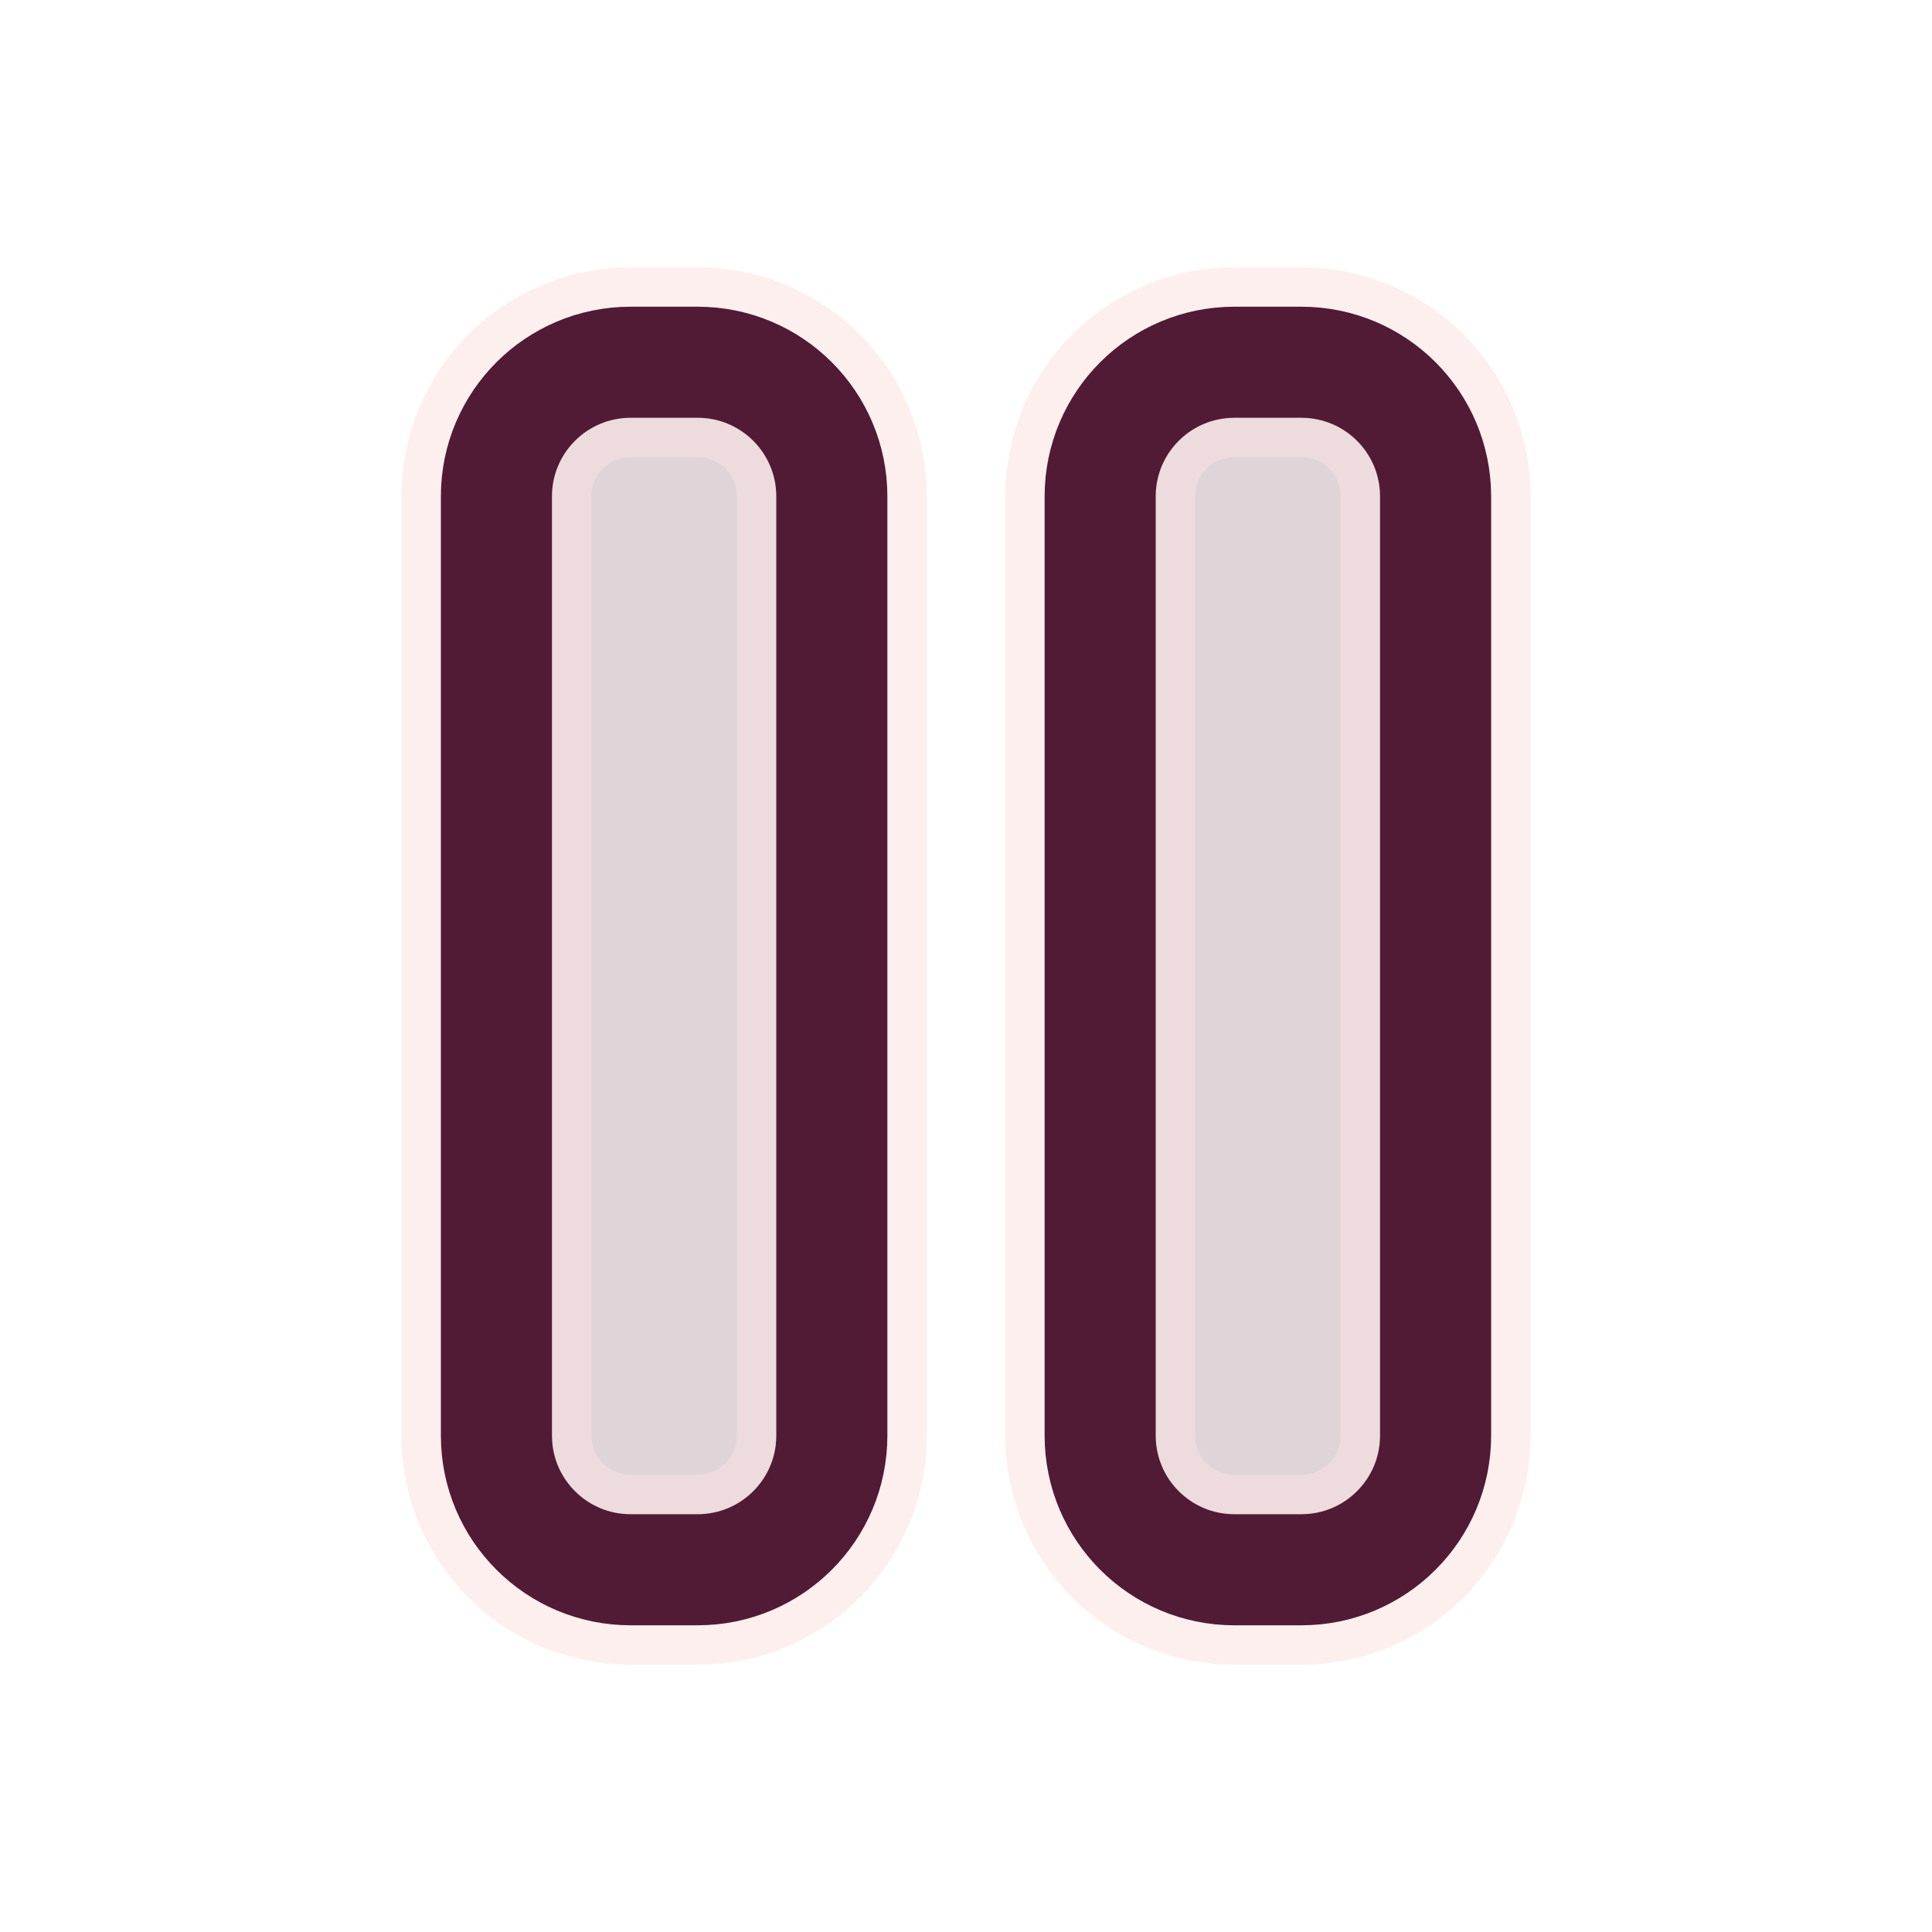
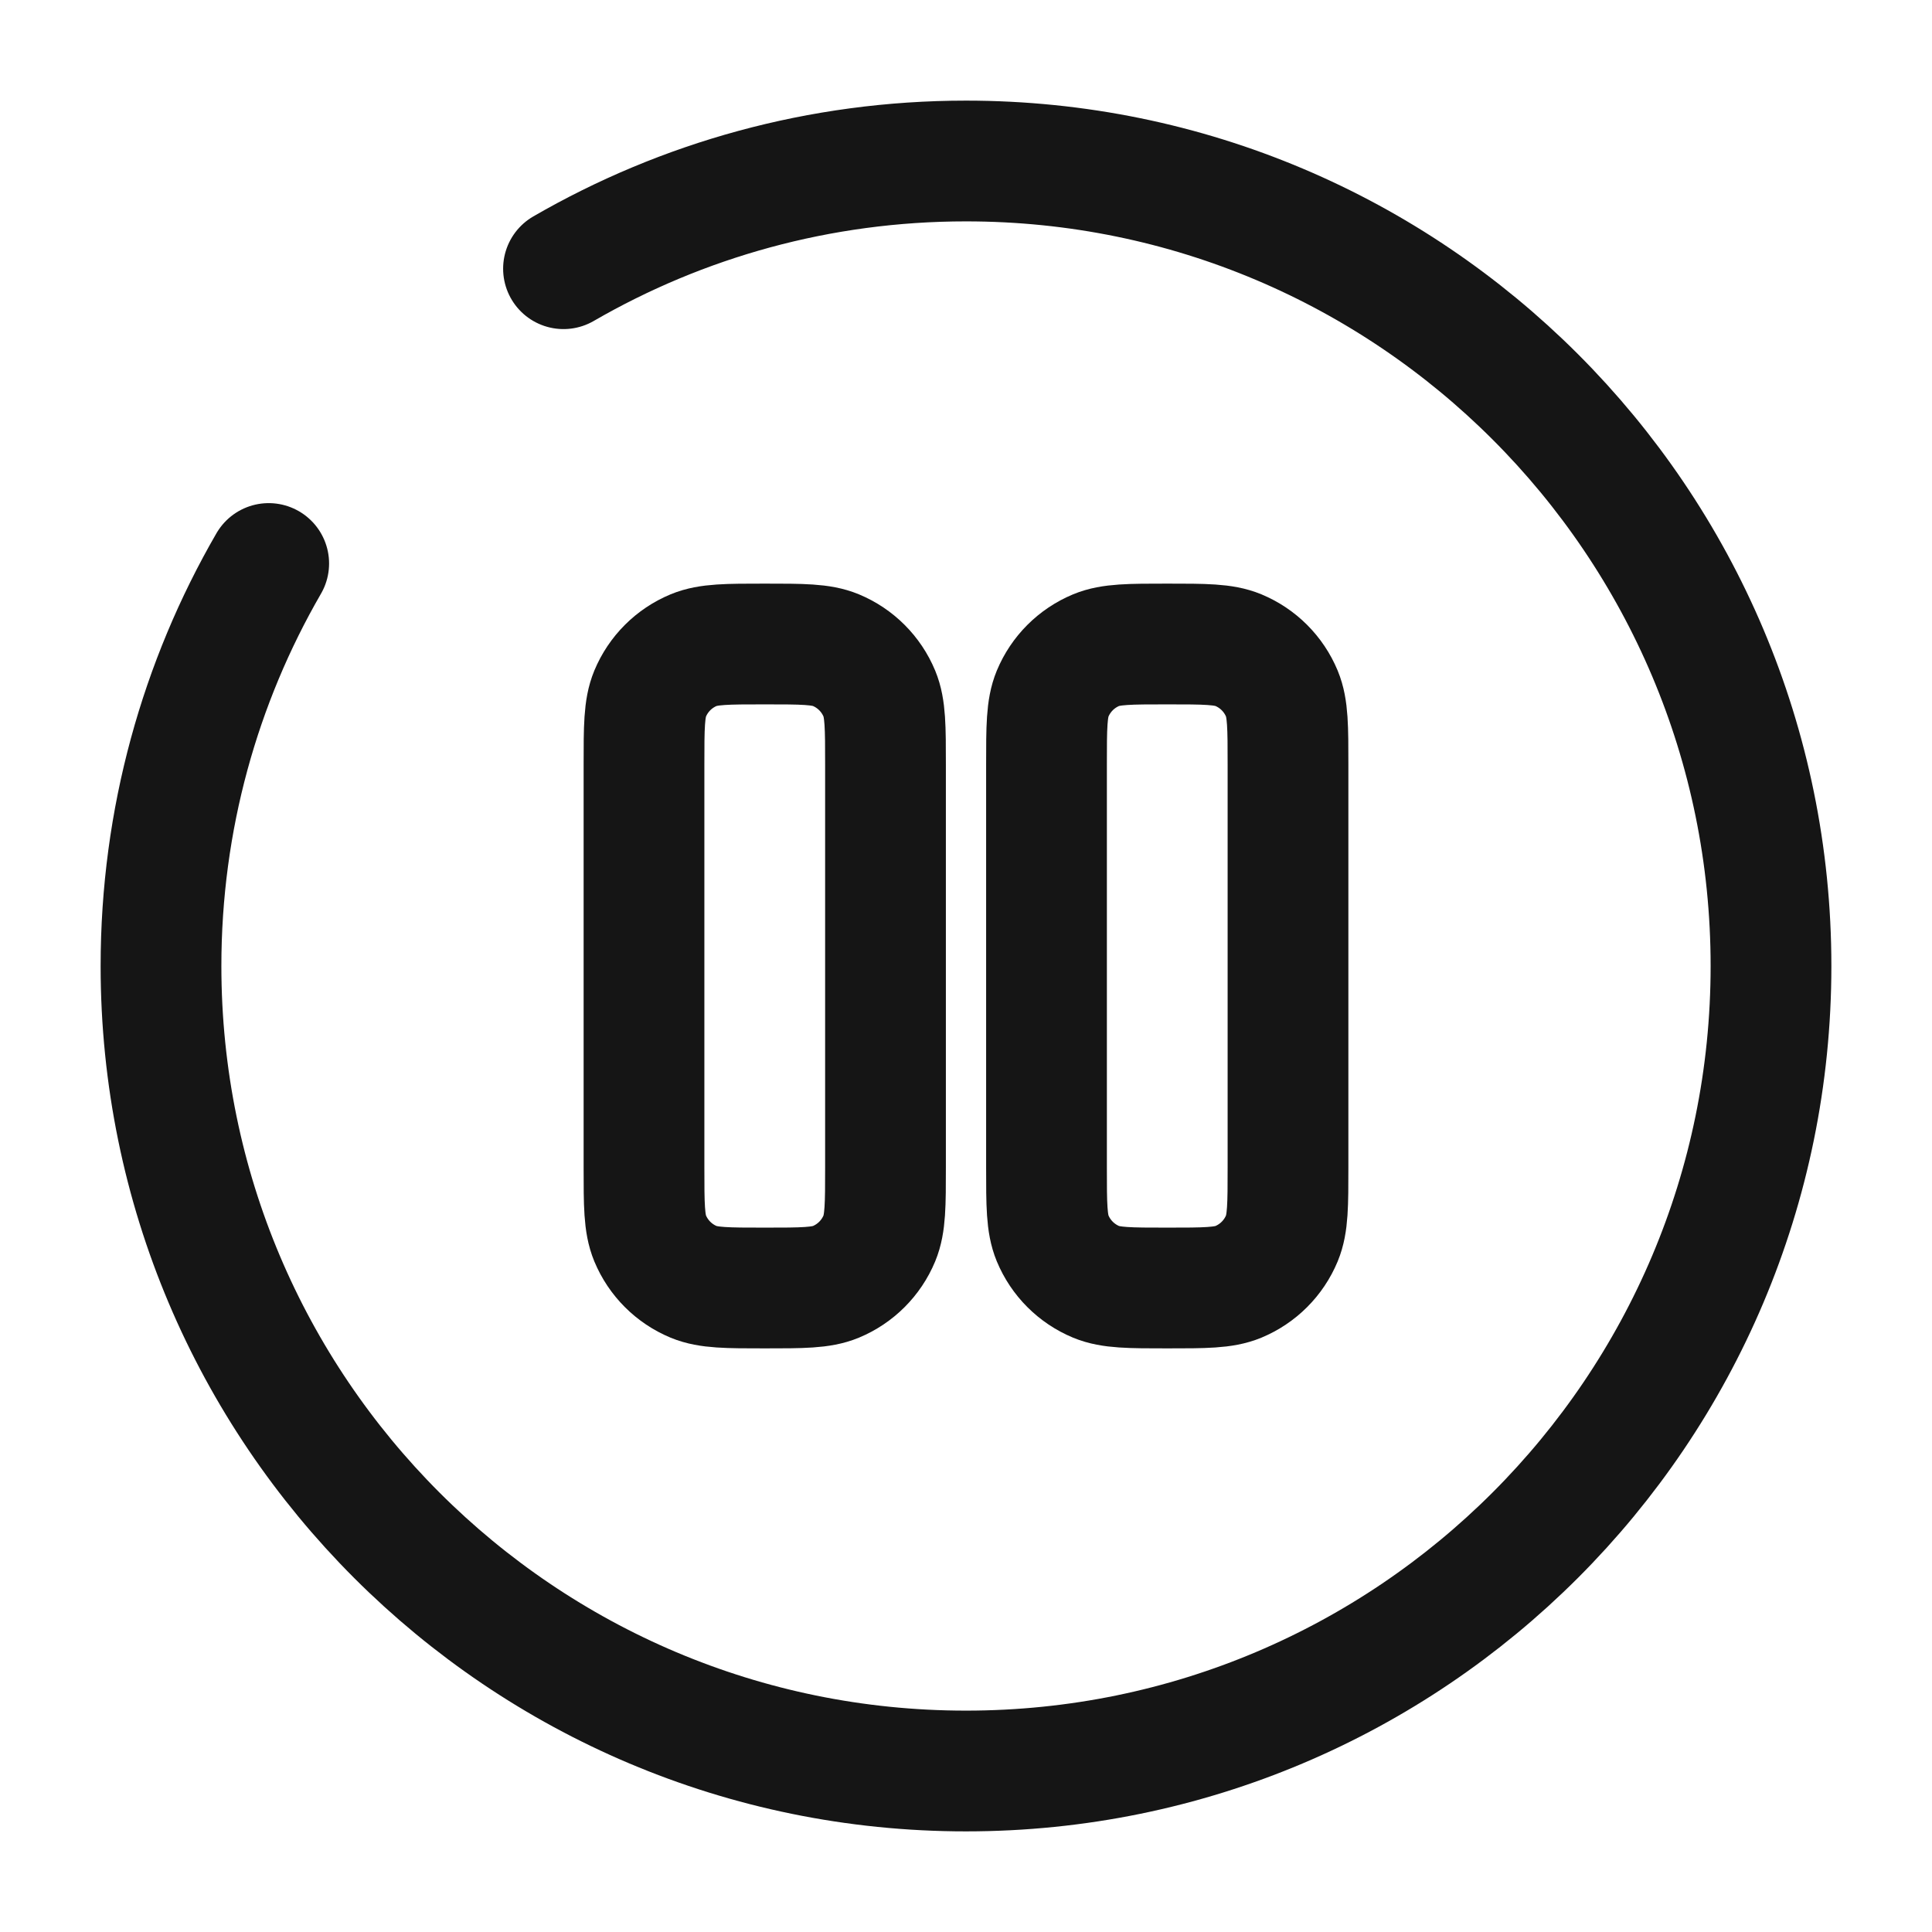
- <svg xmlns="http://www.w3.org/2000/svg" width="64px" height="64px" viewBox="-2.4 -2.4 28.80 28.80" fill="none" stroke="#511a35">
+ <svg xmlns="http://www.w3.org/2000/svg" width="48px" height="48px" viewBox="0 0 24 24" fill="none">
  <g id="SVGRepo_bgCarrier" stroke-width="0" />
-   <g id="SVGRepo_tracerCarrier" stroke-linecap="round" stroke-linejoin="round" stroke="#f55b5b" stroke-width="2.832">
-     <path opacity="0.1" d="M14 19L14 5C14 3.895 14.895 3 16 3L17 3C18.105 3 19 3.895 19 5L19 19C19 20.105 18.105 21 17 21L16 21C14.895 21 14 20.105 14 19Z" fill="#511a35" />
-     <path opacity="0.1" d="M10 19L10 5C10 3.895 9.105 3 8 3L7 3C5.895 3 5 3.895 5 5L5 19C5 20.105 5.895 21 7 21L8 21C9.105 21 10 20.105 10 19Z" fill="#511a35" />
-     <path d="M14 19L14 5C14 3.895 14.895 3 16 3L17 3C18.105 3 19 3.895 19 5L19 19C19 20.105 18.105 21 17 21L16 21C14.895 21 14 20.105 14 19Z" stroke="#511a35" stroke-width="1.656" stroke-linecap="round" stroke-linejoin="round" />
-     <path d="M10 19L10 5C10 3.895 9.105 3 8 3L7 3C5.895 3 5 3.895 5 5L5 19C5 20.105 5.895 21 7 21L8 21C9.105 21 10 20.105 10 19Z" stroke="#511a35" stroke-width="1.656" stroke-linecap="round" stroke-linejoin="round" />
-   </g>
+   <g id="SVGRepo_tracerCarrier" stroke-linecap="round" stroke-linejoin="round" />
  <g id="SVGRepo_iconCarrier">
-     <path opacity="0.1" d="M14 19L14 5C14 3.895 14.895 3 16 3L17 3C18.105 3 19 3.895 19 5L19 19C19 20.105 18.105 21 17 21L16 21C14.895 21 14 20.105 14 19Z" fill="#511a35" />
-     <path opacity="0.1" d="M10 19L10 5C10 3.895 9.105 3 8 3L7 3C5.895 3 5 3.895 5 5L5 19C5 20.105 5.895 21 7 21L8 21C9.105 21 10 20.105 10 19Z" fill="#511a35" />
-     <path d="M14 19L14 5C14 3.895 14.895 3 16 3L17 3C18.105 3 19 3.895 19 5L19 19C19 20.105 18.105 21 17 21L16 21C14.895 21 14 20.105 14 19Z" stroke="#511a35" stroke-width="1.344" stroke-linecap="round" stroke-linejoin="round" />
-     <path d="M10 19L10 5C10 3.895 9.105 3 8 3L7 3C5.895 3 5 3.895 5 5L5 19C5 20.105 5.895 21 7 21L8 21C9.105 21 10 20.105 10 19Z" stroke="#511a35" stroke-width="1.344" stroke-linecap="round" stroke-linejoin="round" />
+     <path d="M8 9.5C8 9.034 8 8.801 8.076 8.617C8.178 8.372 8.372 8.178 8.617 8.076C8.801 8 9.034 8 9.5 8C9.966 8 10.199 8 10.383 8.076C10.628 8.178 10.822 8.372 10.924 8.617C11 8.801 11 9.034 11 9.5V14.5C11 14.966 11 15.199 10.924 15.383C10.822 15.628 10.628 15.822 10.383 15.924C10.199 16 9.966 16 9.5 16C9.034 16 8.801 16 8.617 15.924C8.372 15.822 8.178 15.628 8.076 15.383C8 15.199 8 14.966 8 14.5V9.5Z" stroke="#151515" stroke-width="1.5" />
+     <path d="M13 9.5C13 9.034 13 8.801 13.076 8.617C13.178 8.372 13.372 8.178 13.617 8.076C13.801 8 14.034 8 14.5 8C14.966 8 15.199 8 15.383 8.076C15.628 8.178 15.822 8.372 15.924 8.617C16 8.801 16 9.034 16 9.5V14.5C16 14.966 16 15.199 15.924 15.383C15.822 15.628 15.628 15.822 15.383 15.924C15.199 16 14.966 16 14.5 16C14.034 16 13.801 16 13.617 15.924C13.372 15.822 13.178 15.628 13.076 15.383C13 15.199 13 14.966 13 14.5V9.5Z" stroke="#151515" stroke-width="1.5" />
+     <path d="M7 3.338C8.471 2.487 10.179 2 12 2C17.523 2 22 6.477 22 12C22 17.523 17.523 22 12 22C6.477 22 2 17.523 2 12C2 10.179 2.487 8.471 3.338 7" stroke="#151515" stroke-width="1.5" stroke-linecap="round" />
  </g>
</svg>
